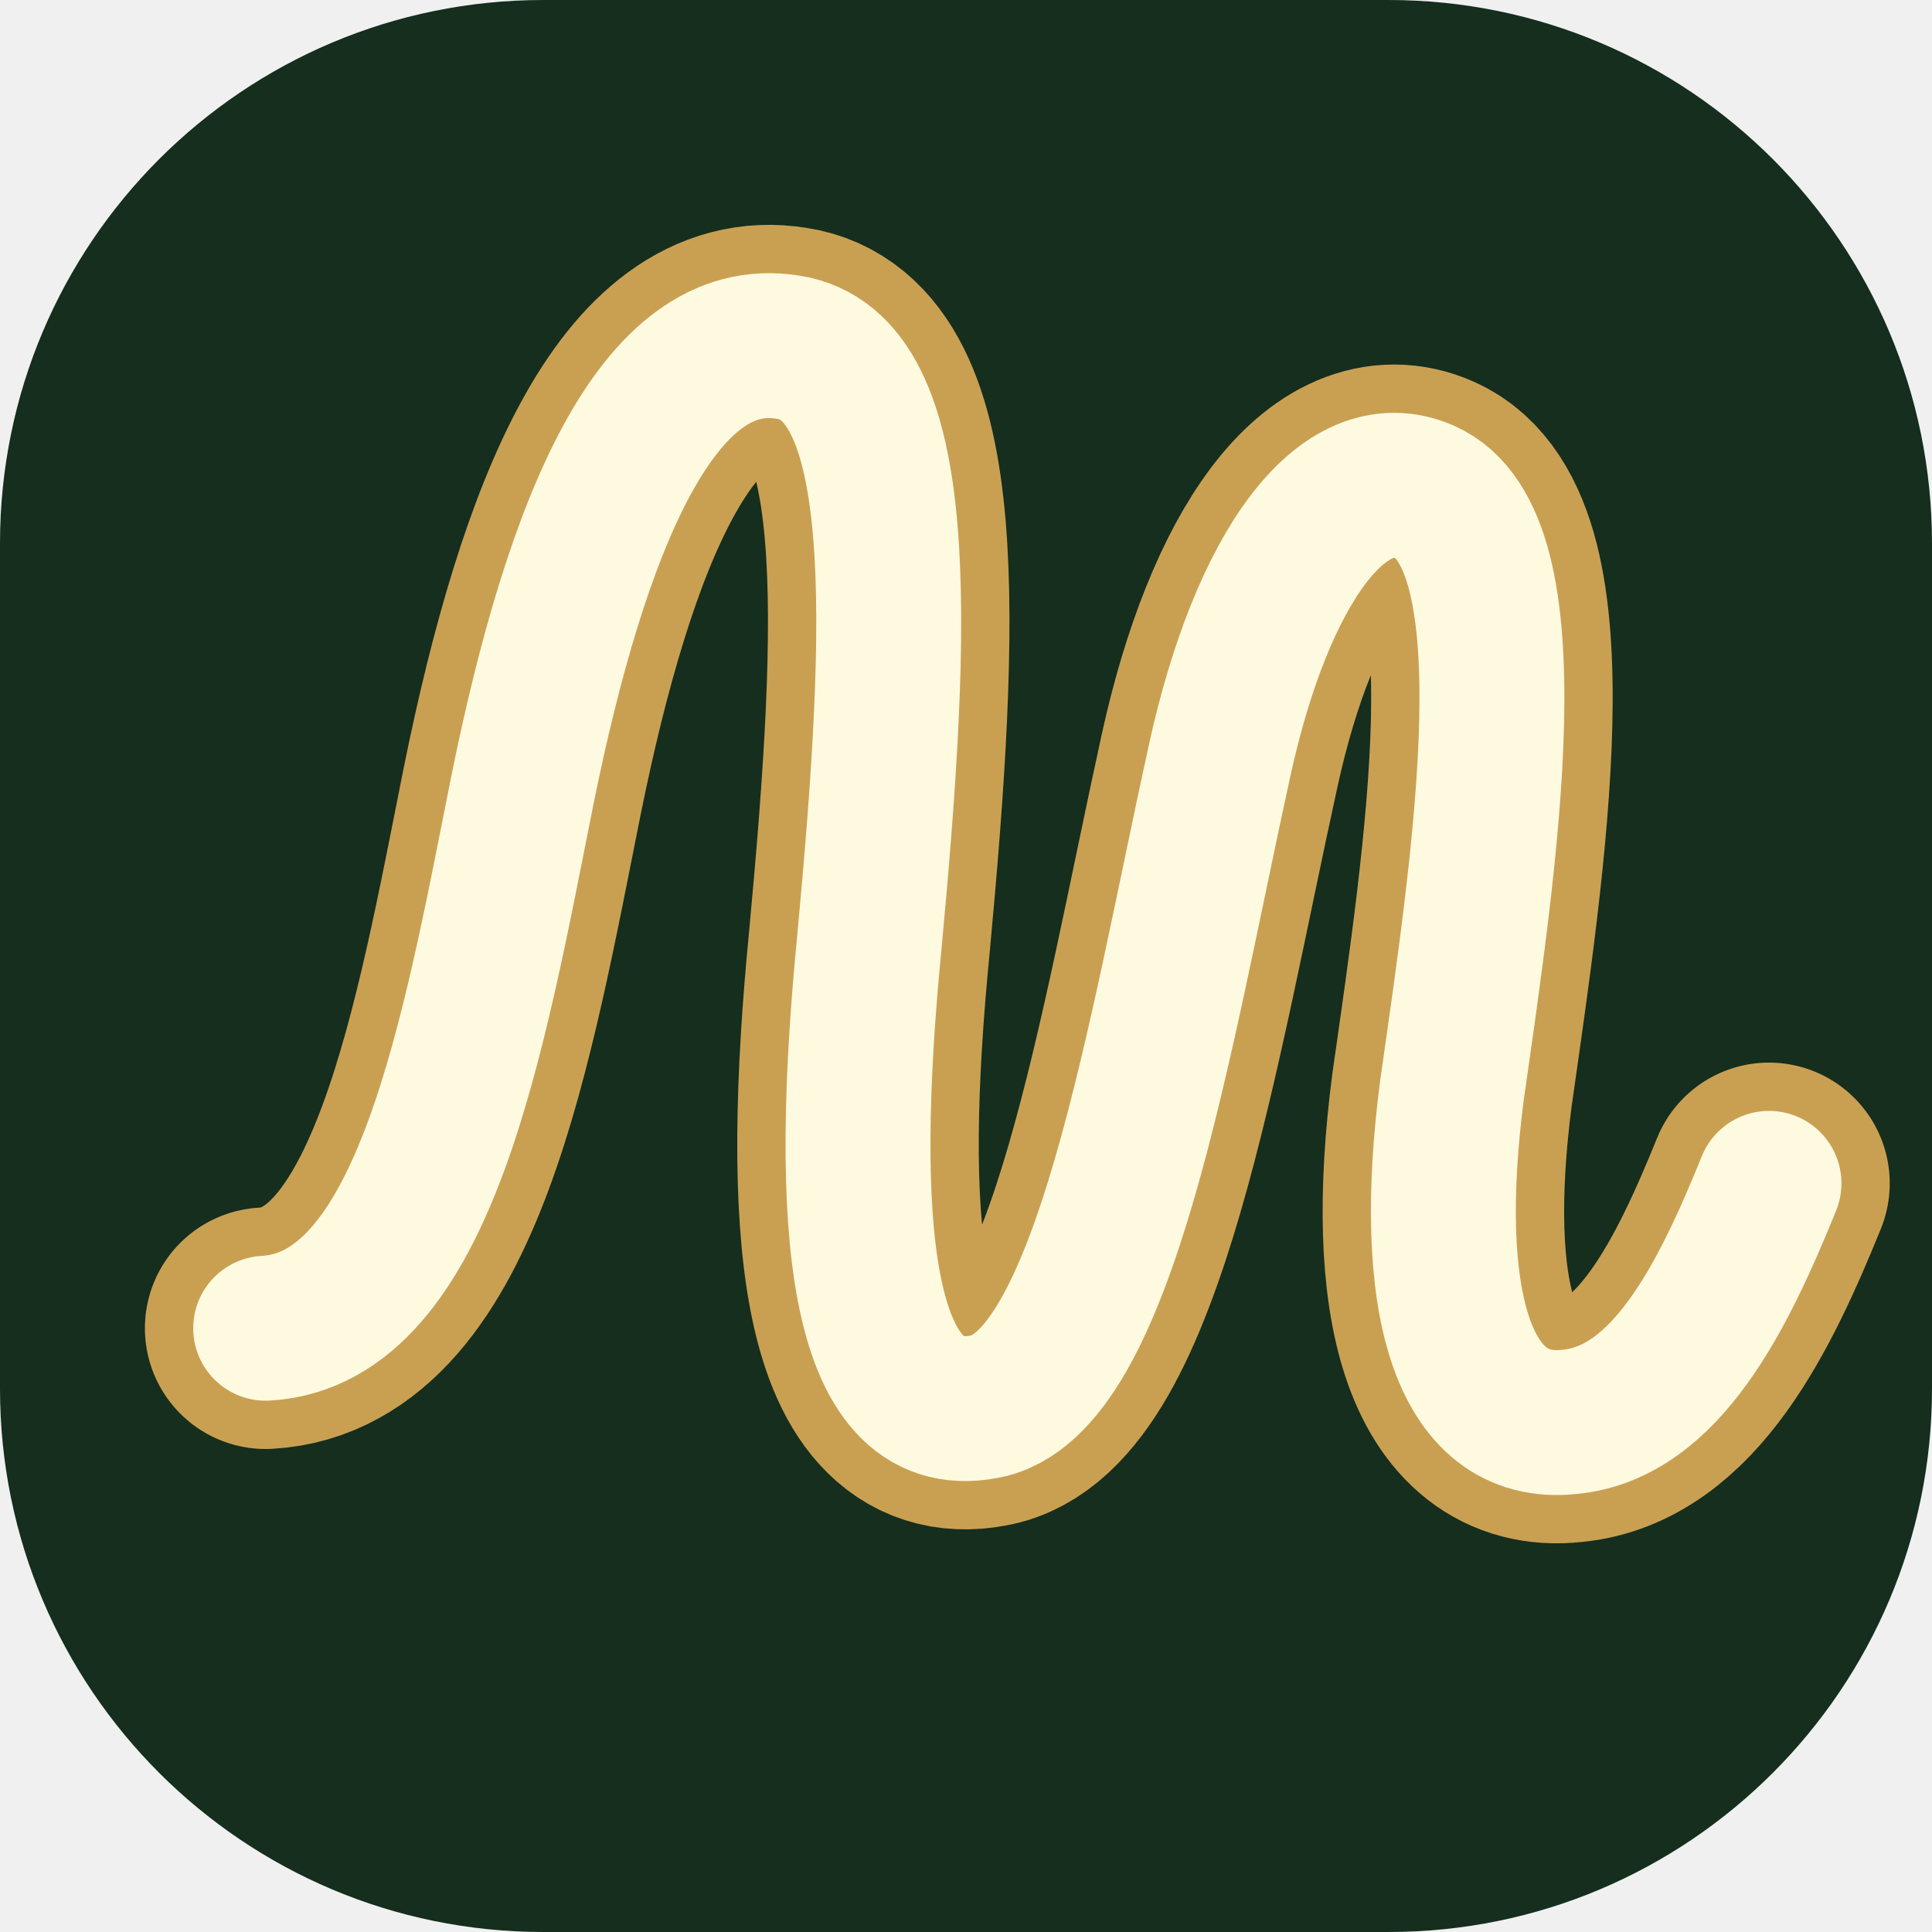
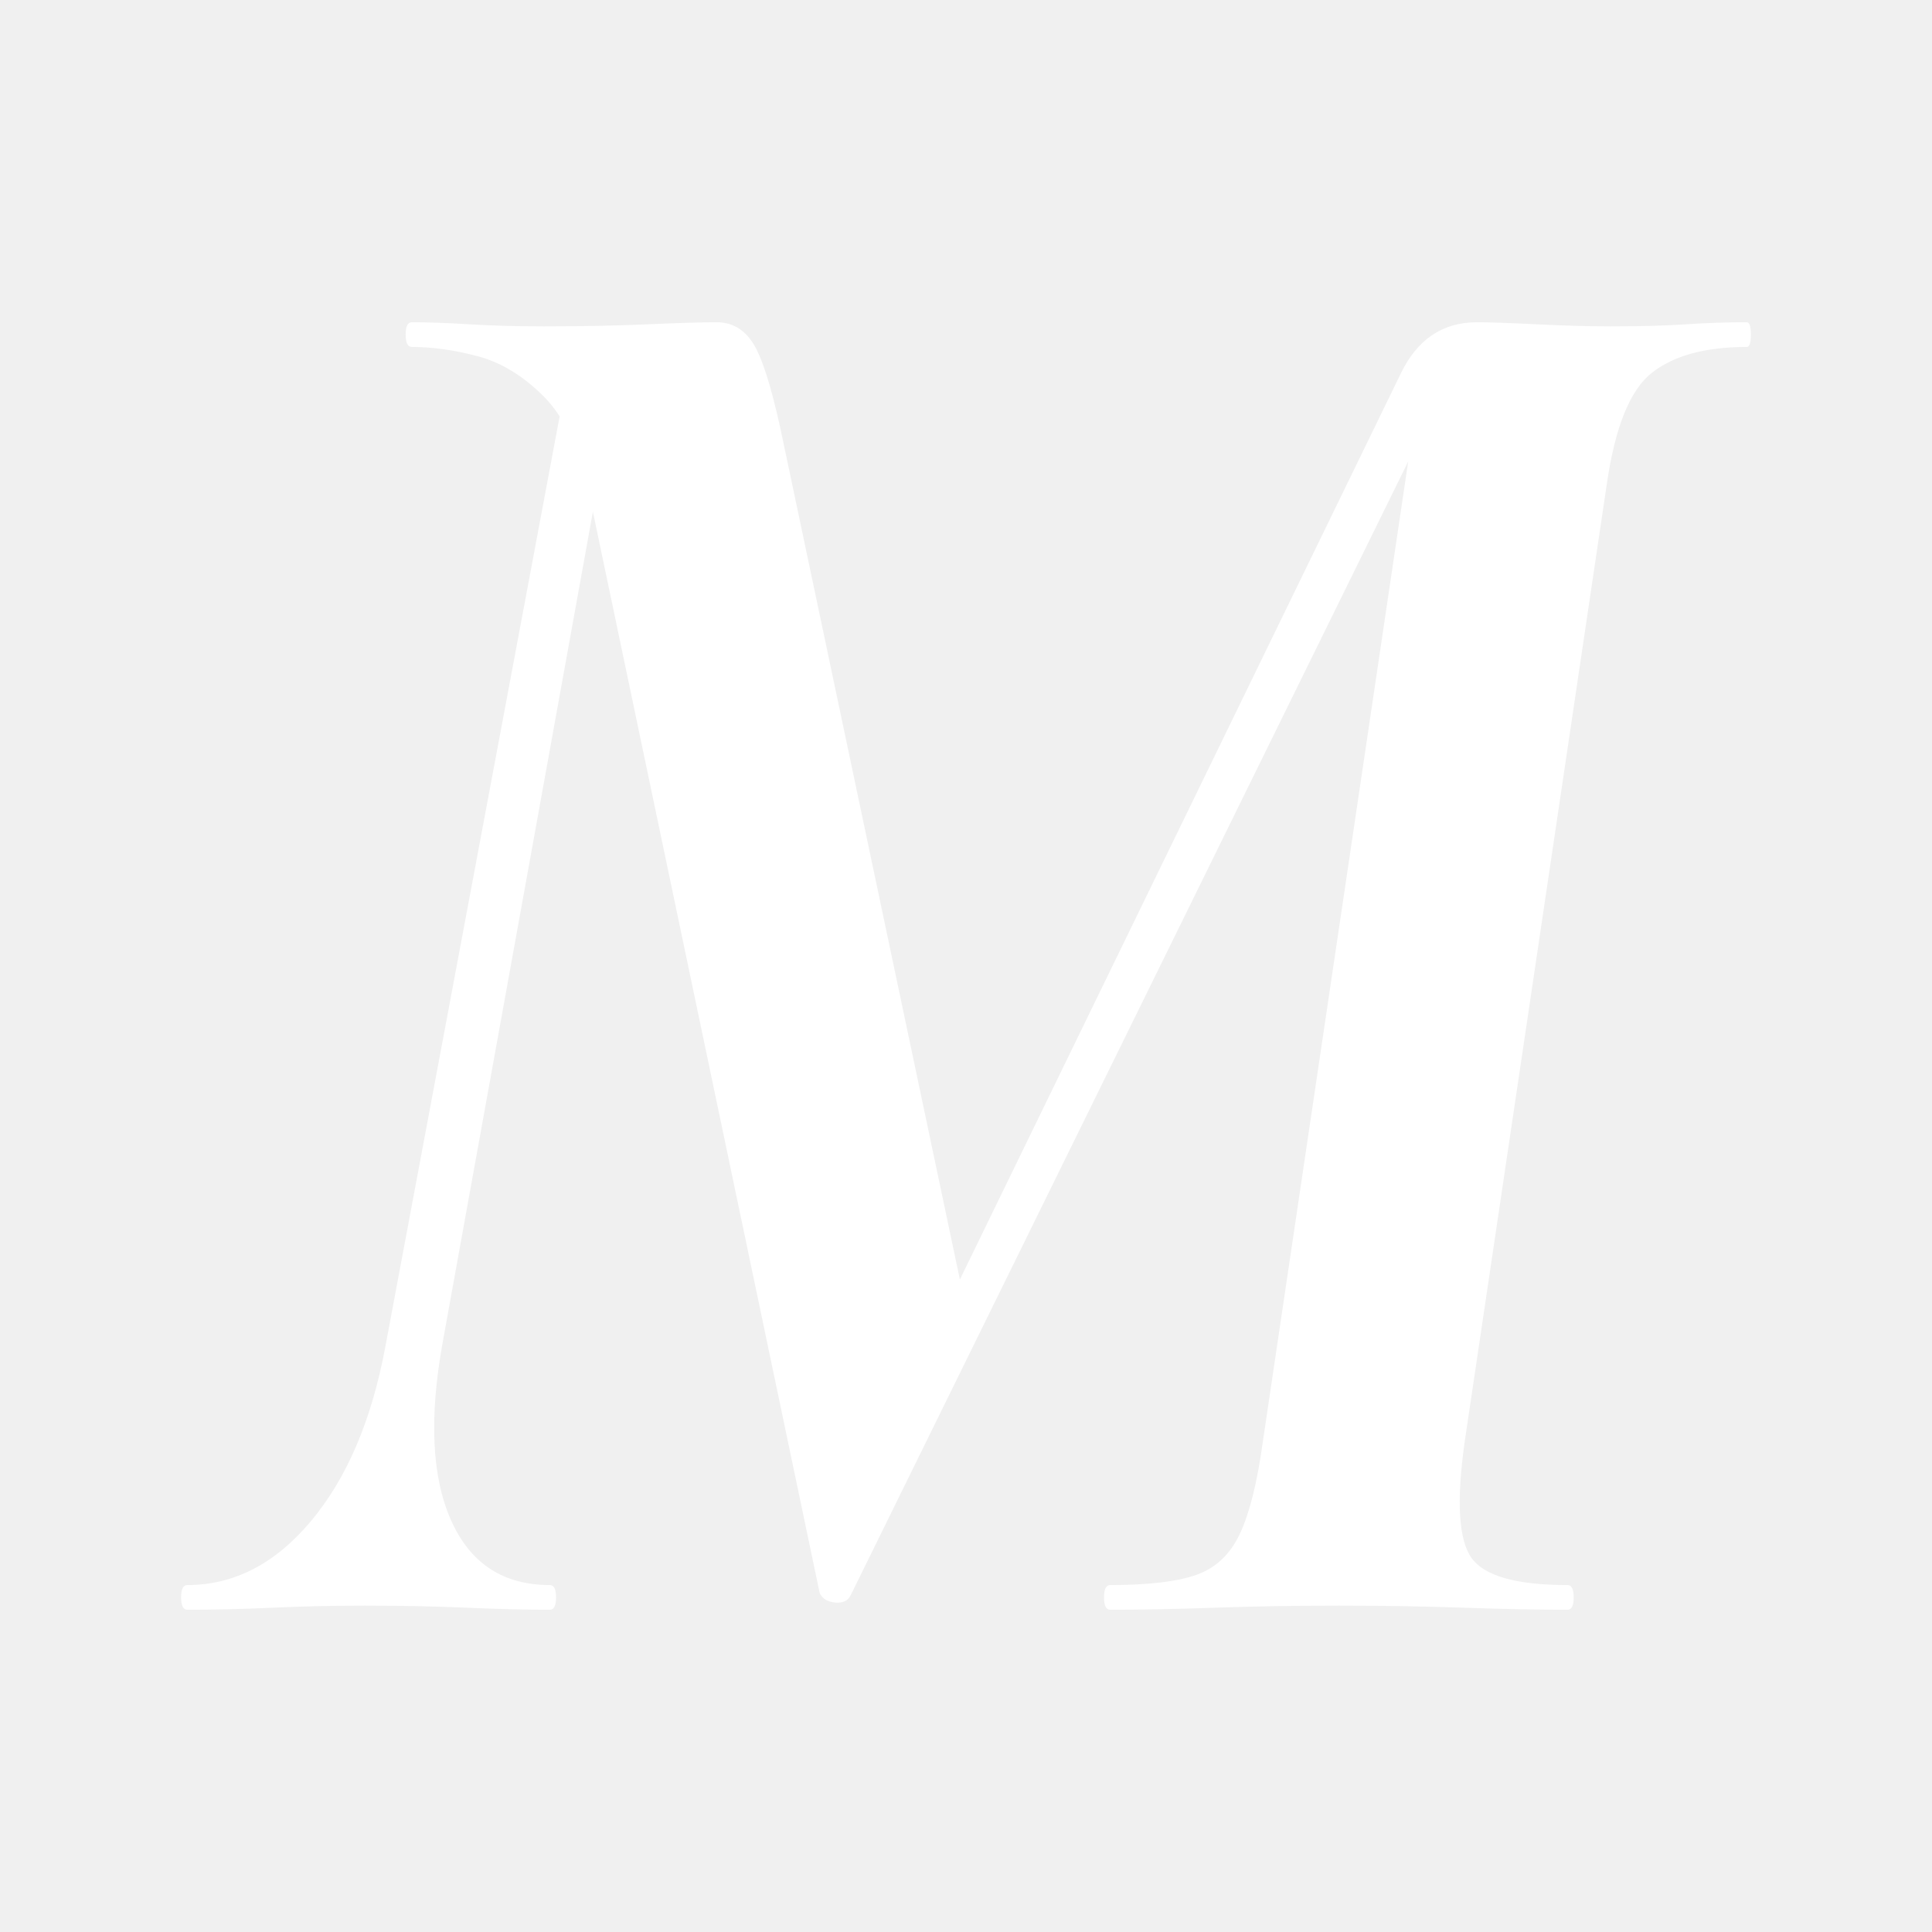
<svg xmlns="http://www.w3.org/2000/svg" viewBox="0 0 64 64" role="img" aria-label="Magnolia M">
-   <rect width="64" height="64" rx="18" fill="#152E1E" />
-   <path d="M8.8 44C14.1 43.7 15.7 34.2 17.3 26.2C19.1 17.3 21.8 10.8 26.1 11.5C30.1 12.1 29.8 20.5 28.8 31.2C27.9 40.4 28.4 47.4 32.6 46.6C36.6 45.9 38.4 34.3 40.4 25.2C41.8 18.8 44.5 15.1 47.2 16.3C50.8 17.9 49.2 28.4 48.1 36.1C47.2 43 48.4 47.5 52 47.1C55.2 46.8 57.1 42.9 58.6 39.2" fill="none" stroke="#C9A052" stroke-width="8" stroke-linecap="round" stroke-linejoin="round" />
-   <path d="M8.8 44C14.1 43.7 15.7 34.2 17.3 26.2C19.1 17.3 21.8 10.8 26.1 11.5C30.1 12.1 29.8 20.5 28.8 31.2C27.9 40.4 28.4 47.4 32.6 46.6C36.6 45.9 38.4 34.3 40.4 25.2C41.8 18.8 44.5 15.1 47.2 16.3C50.8 17.9 49.2 28.4 48.1 36.1C47.2 43 48.4 47.5 52 47.1C55.2 46.8 57.1 42.9 58.6 39.2" fill="none" stroke="#FEFAE0" stroke-width="4.8" stroke-linecap="round" stroke-linejoin="round" />
+   <path fill="#fff" d="M36.777 53.325Q36.572 53.325 36.572 52.916Q36.572 52.507 36.777 52.507Q38.688 52.507 39.643 52.165Q40.598 51.824 41.076 50.801Q41.554 49.777 41.827 47.798L46.877 13.745L48.514 11.493L28.178 52.848Q28.042 53.121 27.667 53.087Q27.291 53.052 27.155 52.78L19.512 16.339Q19.034 14.155 18.01 13.131Q16.987 12.108 15.827 11.801Q14.667 11.493 13.643 11.493Q13.438 11.493 13.438 11.084Q13.438 10.675 13.643 10.675Q14.462 10.675 15.554 10.743Q16.646 10.811 18.01 10.811Q19.921 10.811 21.457 10.743Q22.992 10.675 23.743 10.675Q24.493 10.675 24.937 11.357Q25.381 12.039 25.858 14.223L32.205 44.318L27.769 50.664L46.399 12.381Q47.218 10.675 48.924 10.675Q49.538 10.675 50.903 10.743Q52.268 10.811 53.36 10.811Q54.861 10.811 55.85 10.743Q56.84 10.675 57.864 10.675Q58.0 10.675 58.0 11.084Q58.0 11.493 57.864 11.493Q55.816 11.493 54.724 12.346Q53.633 13.199 53.223 16.066L48.514 47.798Q48.105 50.732 48.753 51.619Q49.402 52.507 51.927 52.507Q52.131 52.507 52.131 52.916Q52.131 53.325 51.927 53.325Q50.425 53.325 48.48 53.257Q46.535 53.189 44.352 53.189Q42.168 53.189 40.257 53.257Q38.346 53.325 36.777 53.325ZM6.205 53.325Q6.0 53.325 6.0 52.916Q6.0 52.507 6.205 52.507Q8.525 52.507 10.299 50.391Q12.073 48.276 12.756 44.659L18.829 12.244L20.467 12.381L14.667 44.454Q13.984 48.207 14.94 50.357Q15.895 52.507 18.215 52.507Q18.42 52.507 18.42 52.916Q18.42 53.325 18.215 53.325Q16.987 53.325 15.451 53.257Q13.916 53.189 12.073 53.189Q10.504 53.189 9.037 53.257Q7.57 53.325 6.205 53.325Z" />
</svg>
